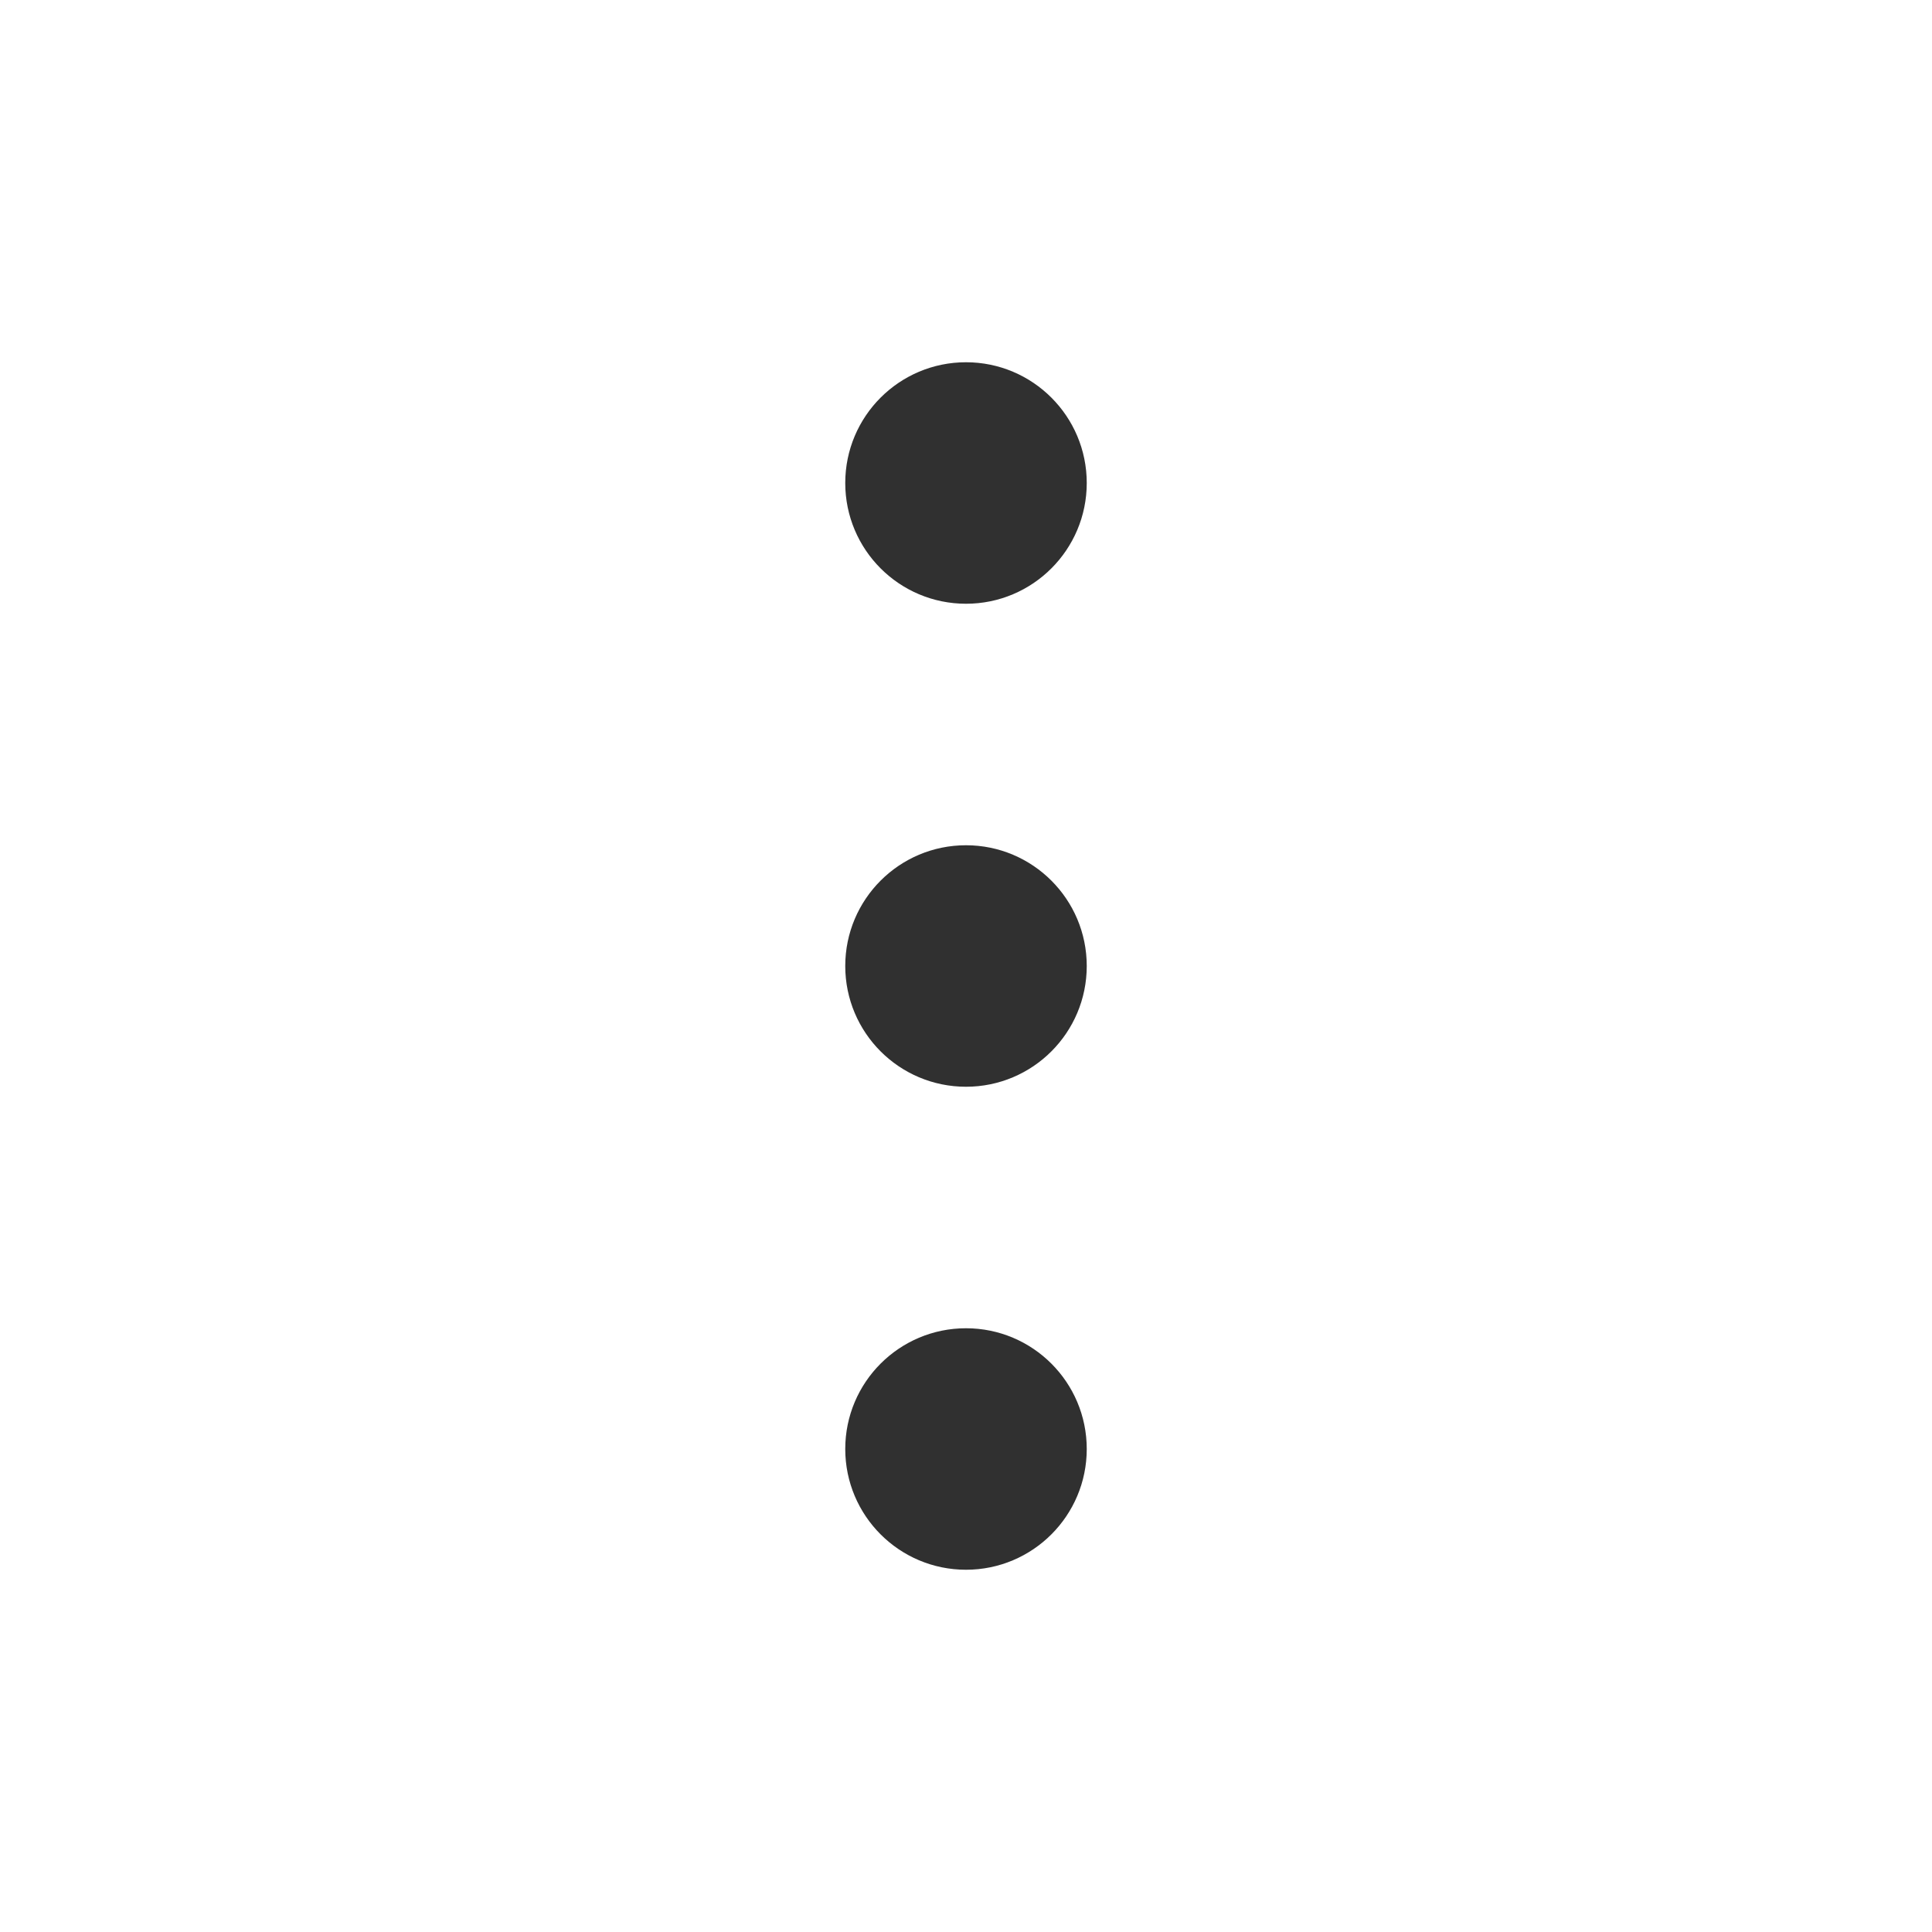
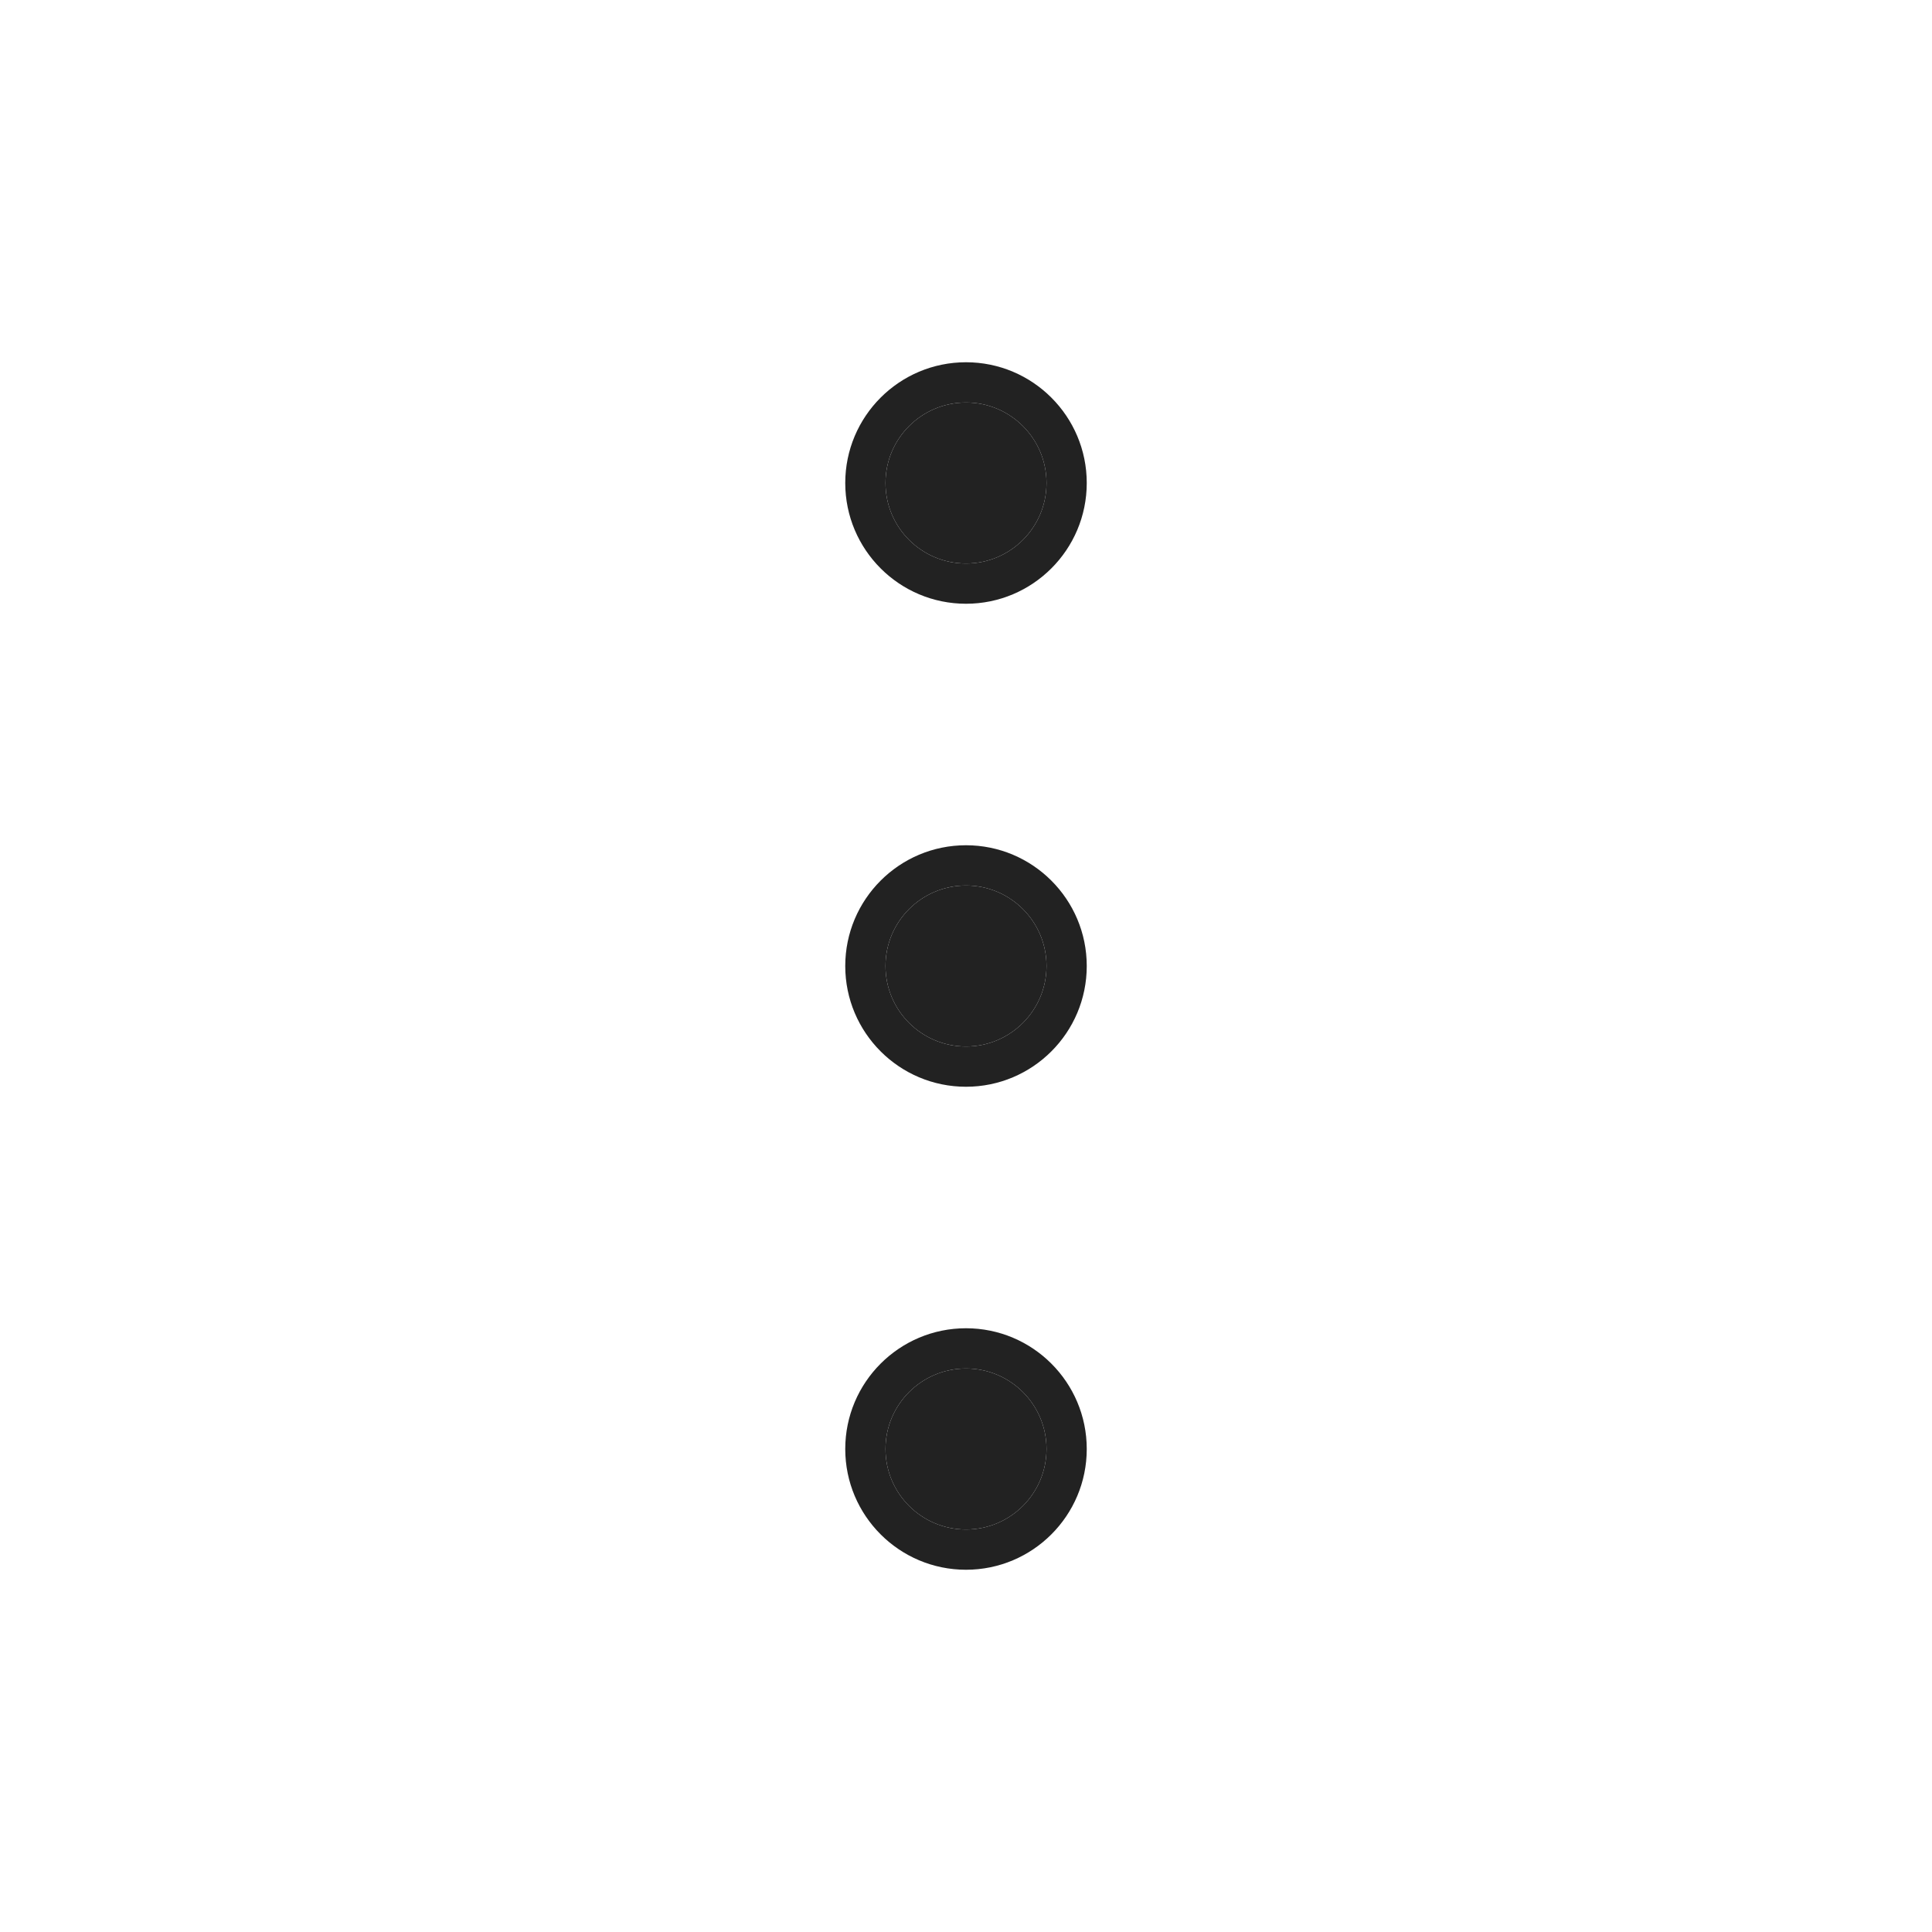
<svg xmlns="http://www.w3.org/2000/svg" width="24" height="24" viewBox="0 0 24 24" fill="none">
-   <circle cx="12" cy="6" r="1.25" fill="#303030" stroke="#303030" stroke-width="0.5" />
-   <circle cx="12" cy="12" r="1.25" fill="#303030" stroke="#303030" stroke-width="0.5" />
-   <circle cx="12" cy="18" r="1.25" fill="#303030" stroke="#303030" stroke-width="0.5" />
+   <path d="M13 6C13 6.552 12.552 7 12 7C11.448 7 11 6.552 11 6C11 5.448 11.448 5 12 5C12.552 5 13 5.448 13 6Z" fill="#222222" />
+   <path fill-rule="evenodd" clip-rule="evenodd" d="M13.5 6C13.5 6.828 12.828 7.5 12 7.5C11.172 7.5 10.5 6.828 10.5 6C10.5 5.172 11.172 4.5 12 4.5C12.828 4.5 13.5 5.172 13.5 6ZM12 7C12.552 7 13 6.552 13 6C13 5.448 12.552 5 12 5C11.448 5 11 5.448 11 6C11 6.552 11.448 7 12 7Z" fill="#222222" />
+   <path d="M13 12C13 12.552 12.552 13 12 13C11.448 13 11 12.552 11 12C11 11.448 11.448 11 12 11C12.552 11 13 11.448 13 12Z" fill="#222222" />
+   <path fill-rule="evenodd" clip-rule="evenodd" d="M13.5 12C13.5 12.828 12.828 13.5 12 13.5C11.172 13.5 10.5 12.828 10.5 12C10.5 11.172 11.172 10.5 12 10.5C12.828 10.5 13.5 11.172 13.5 12ZM12 13C12.552 13 13 12.552 13 12C13 11.448 12.552 11 12 11C11.448 11 11 11.448 11 12C11 12.552 11.448 13 12 13Z" fill="#222222" />
+   <path d="M13 18C13 18.552 12.552 19 12 19C11.448 19 11 18.552 11 18C11 17.448 11.448 17 12 17C12.552 17 13 17.448 13 18Z" fill="#222222" />
+   <path fill-rule="evenodd" clip-rule="evenodd" d="M13.5 18C13.5 18.828 12.828 19.5 12 19.5C11.172 19.5 10.5 18.828 10.5 18C10.5 17.172 11.172 16.5 12 16.5C12.828 16.5 13.5 17.172 13.5 18ZM12 19C12.552 19 13 18.552 13 18C13 17.448 12.552 17 12 17C11.448 17 11 17.448 11 18C11 18.552 11.448 19 12 19Z" fill="#222222" />
</svg>
